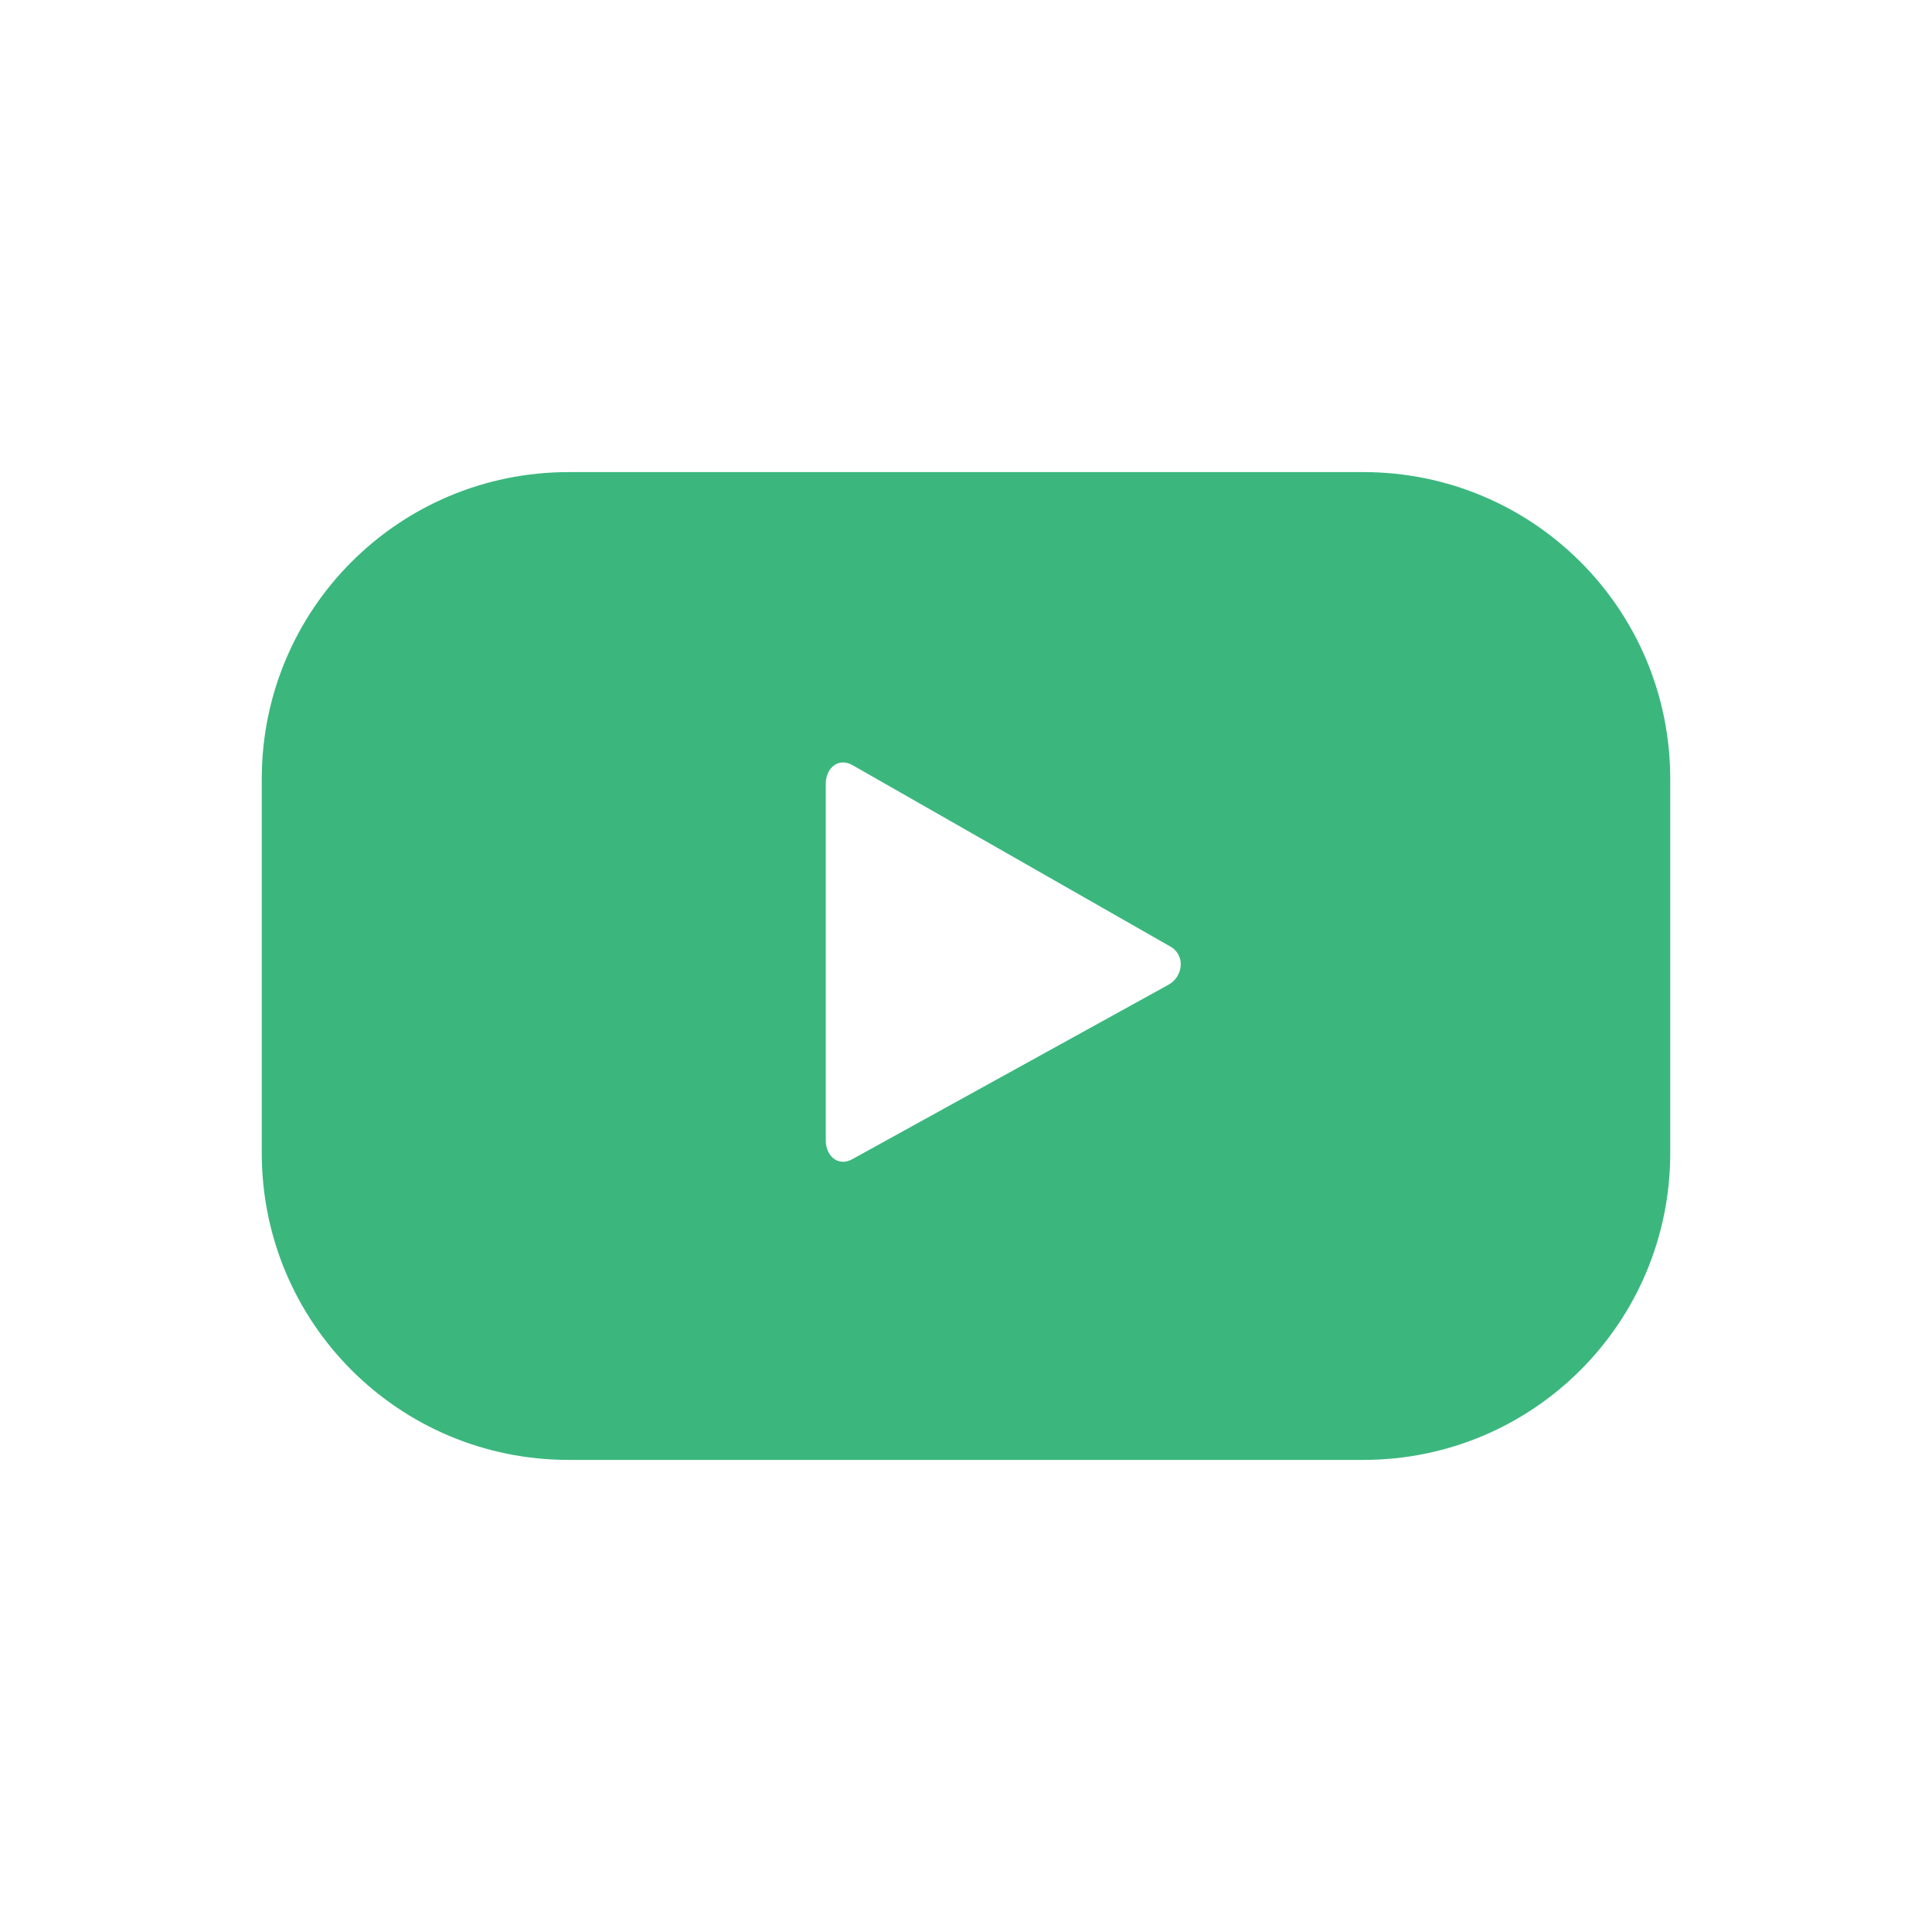
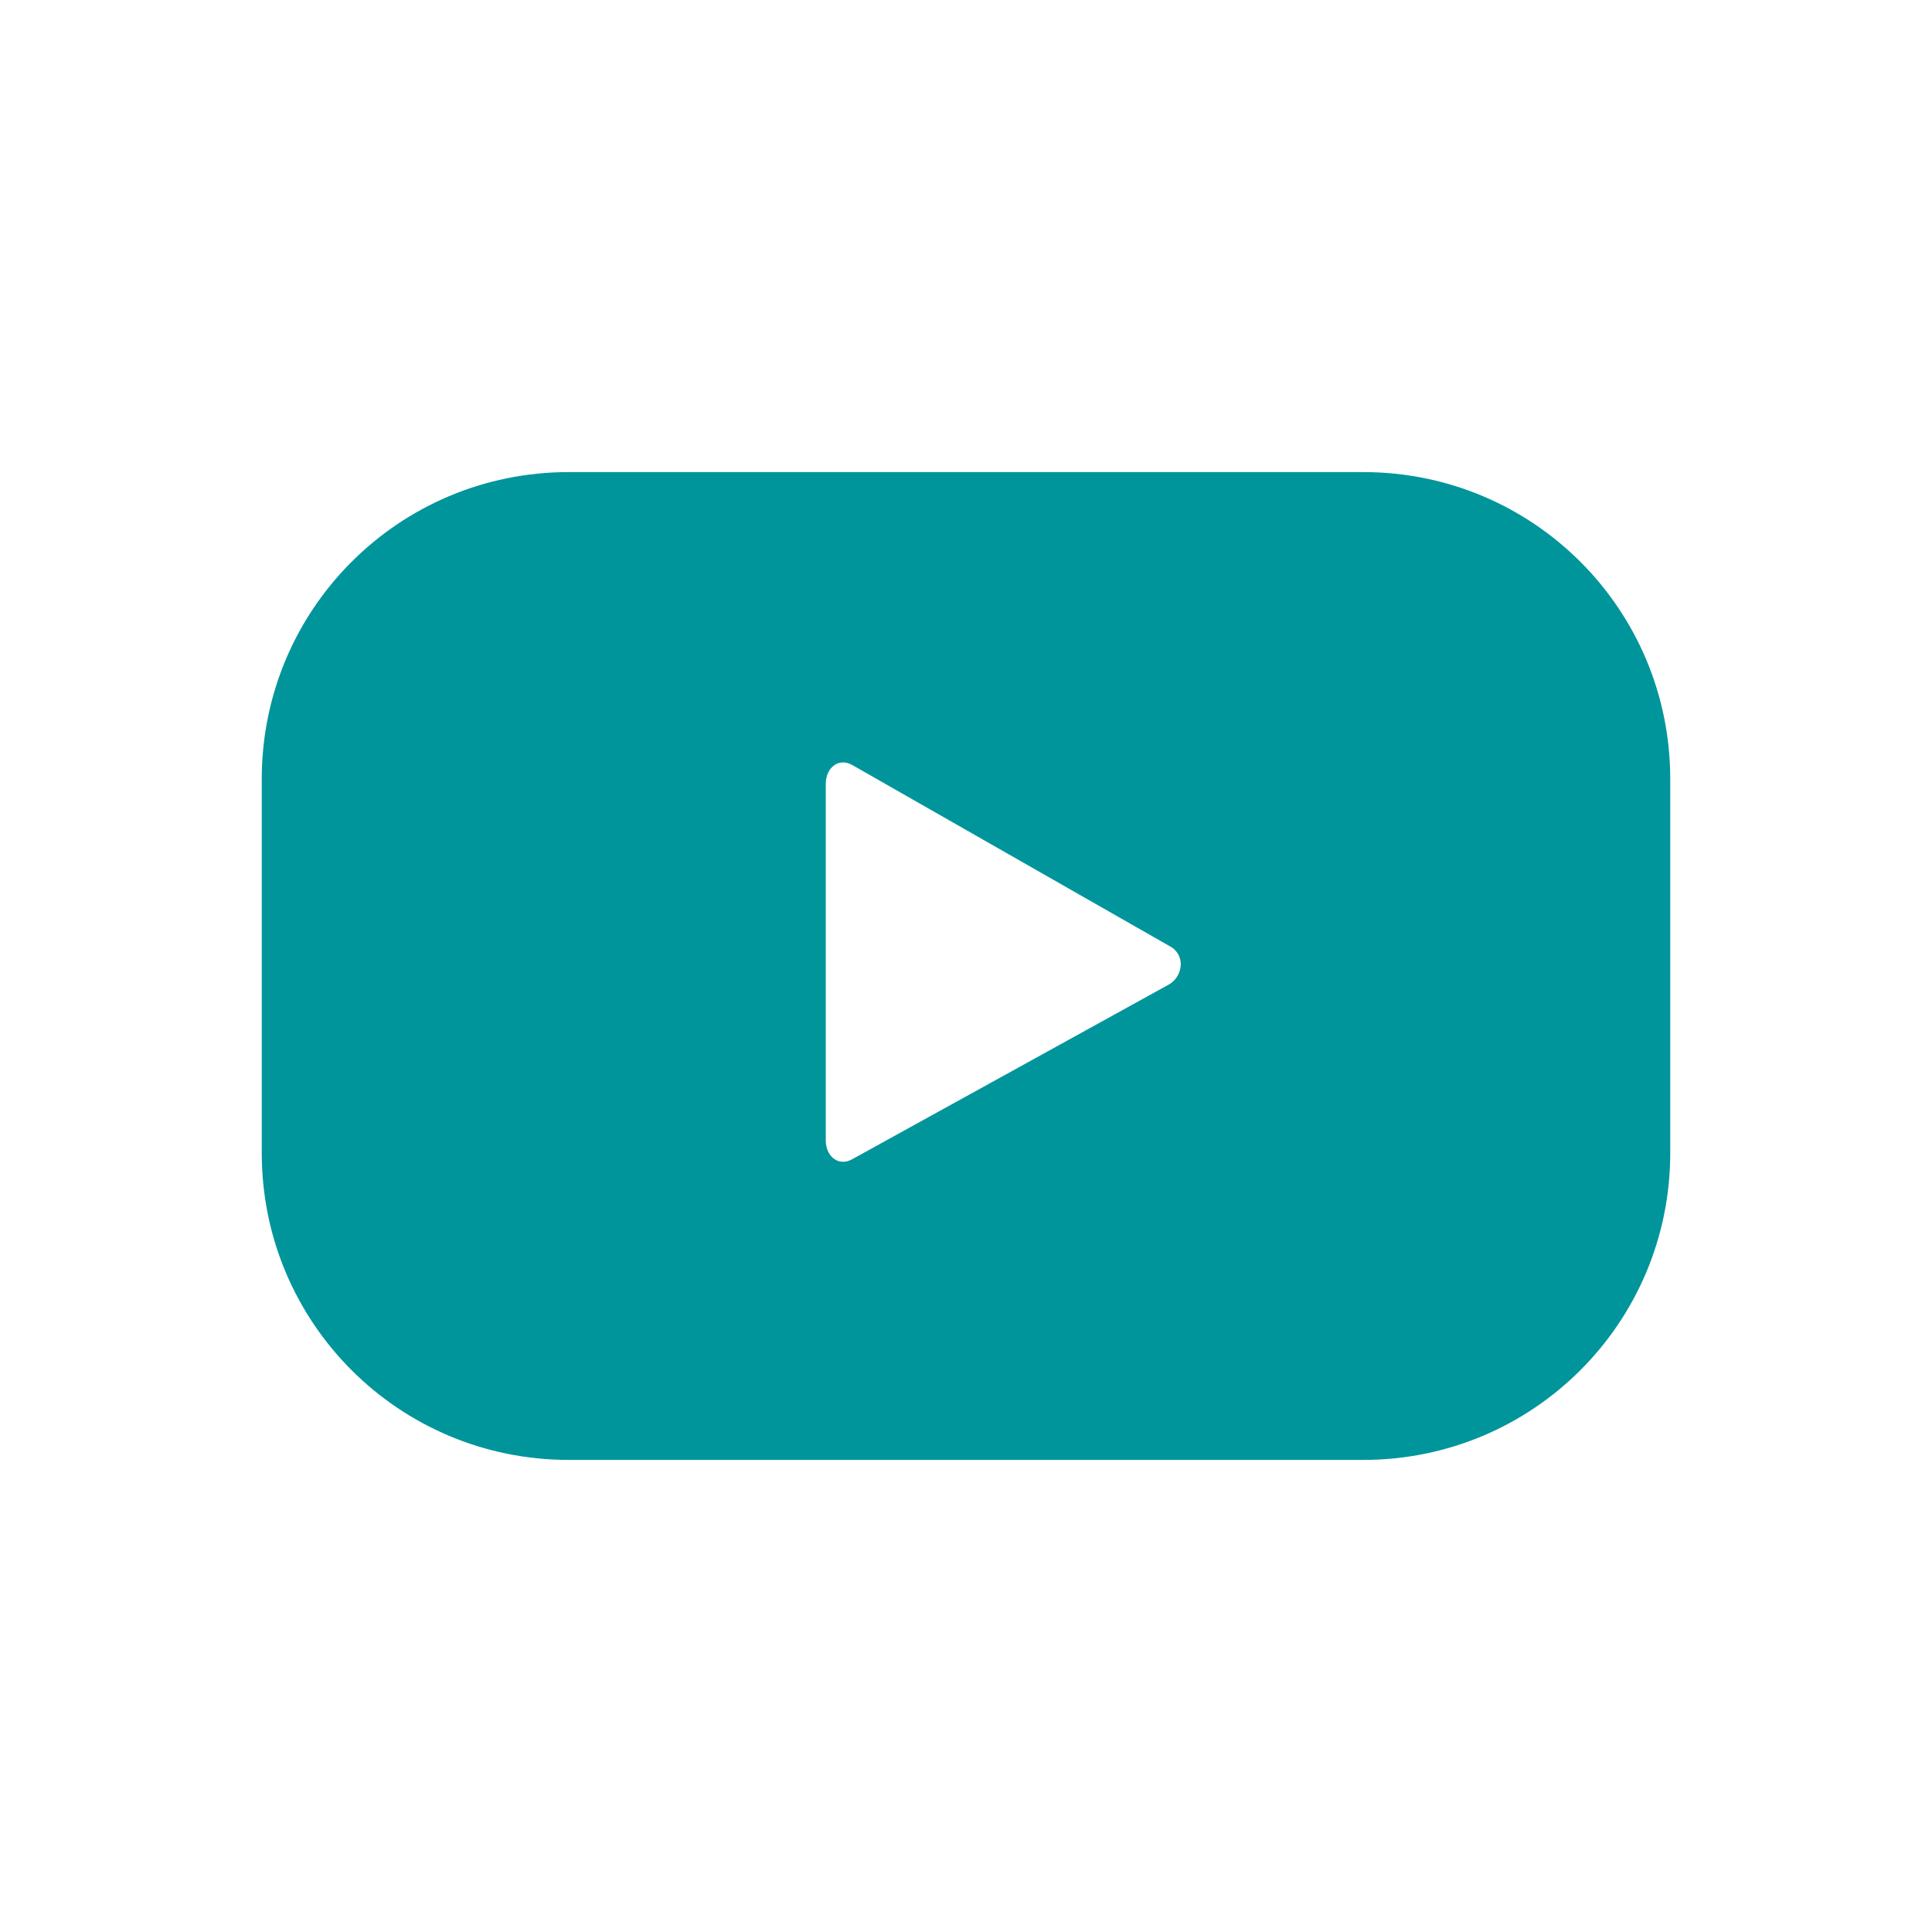
<svg xmlns="http://www.w3.org/2000/svg" enable-background="new 0 0 124 124" viewBox="0 0 124 124">
-   <path fill="#3BB77E" d="M107.2,50c0-10.9-8.8-19.7-19.7-19.7h-51c-10.9,0-19.7,8.8-19.7,19.7V74     c0,10.9,8.8,19.7,19.7,19.7h51c10.9,0,19.7-8.8,19.7-19.7V50z M75,63.2L54.7,74.4c-0.9,0.5-1.7-0.2-1.7-1.2V50.3     c0-1,0.8-1.7,1.7-1.2l20.5,11.7C76.1,61.4,75.9,62.7,75,63.2z" />
+   <path fill="#00959b" d="M107.2,50c0-10.9-8.8-19.7-19.7-19.7h-51c-10.9,0-19.7,8.8-19.7,19.7V74     c0,10.9,8.8,19.7,19.7,19.7h51c10.9,0,19.7-8.8,19.7-19.7V50z M75,63.2L54.7,74.4c-0.9,0.5-1.7-0.2-1.7-1.2V50.3     c0-1,0.8-1.7,1.7-1.2l20.5,11.7C76.1,61.4,75.9,62.7,75,63.2z" />
</svg>
